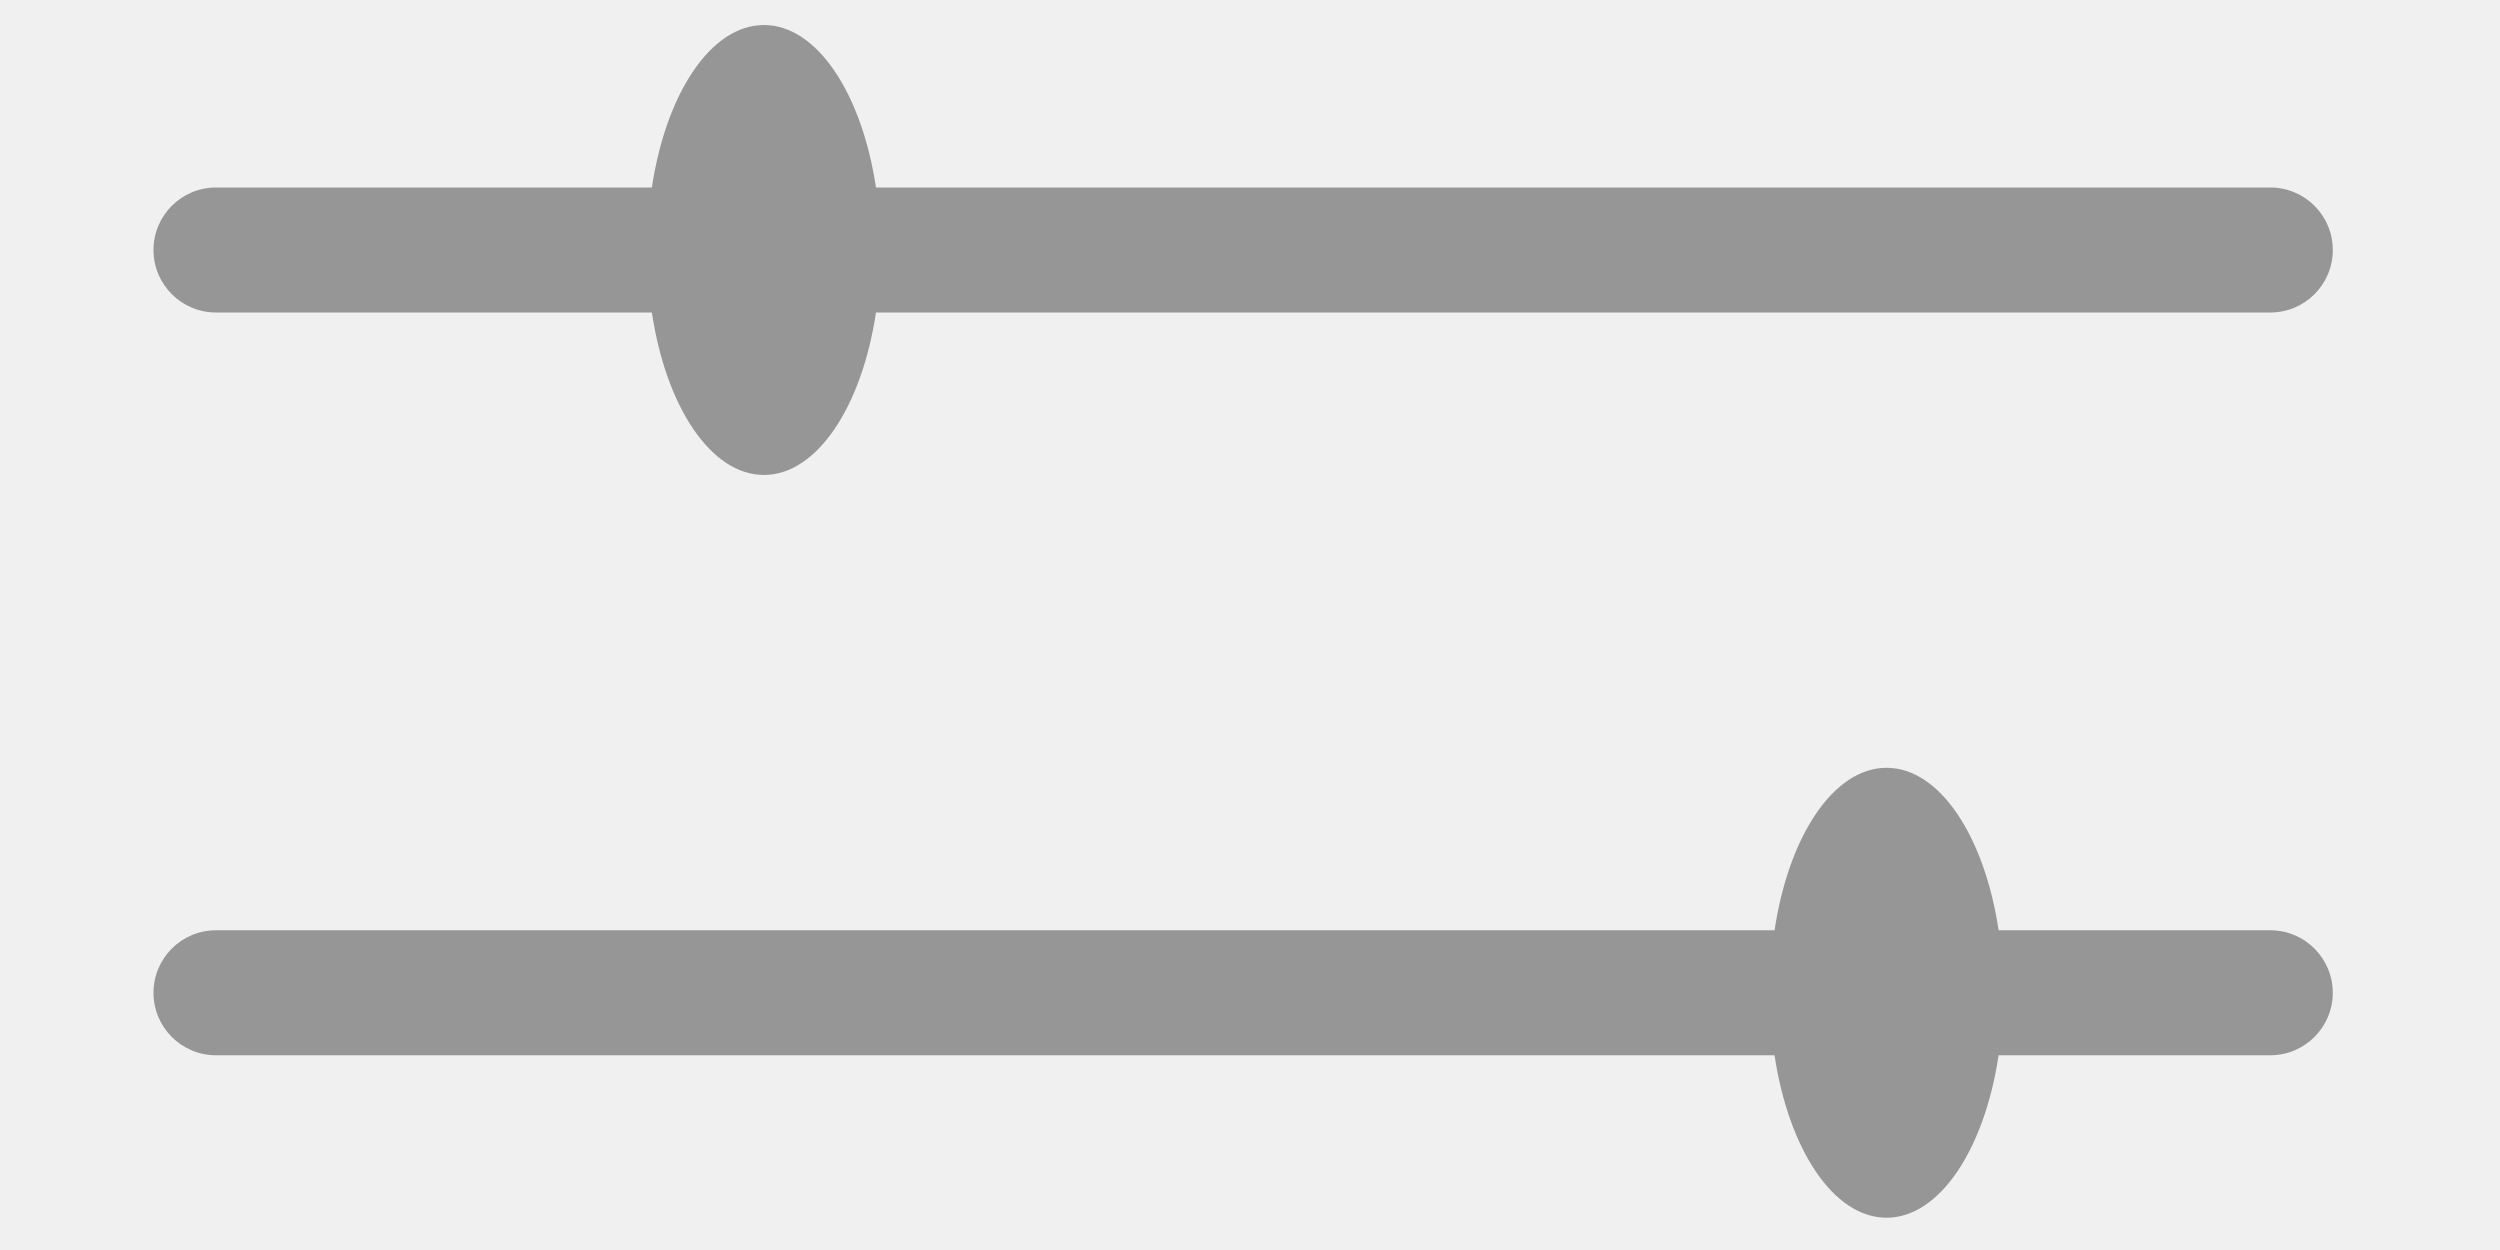
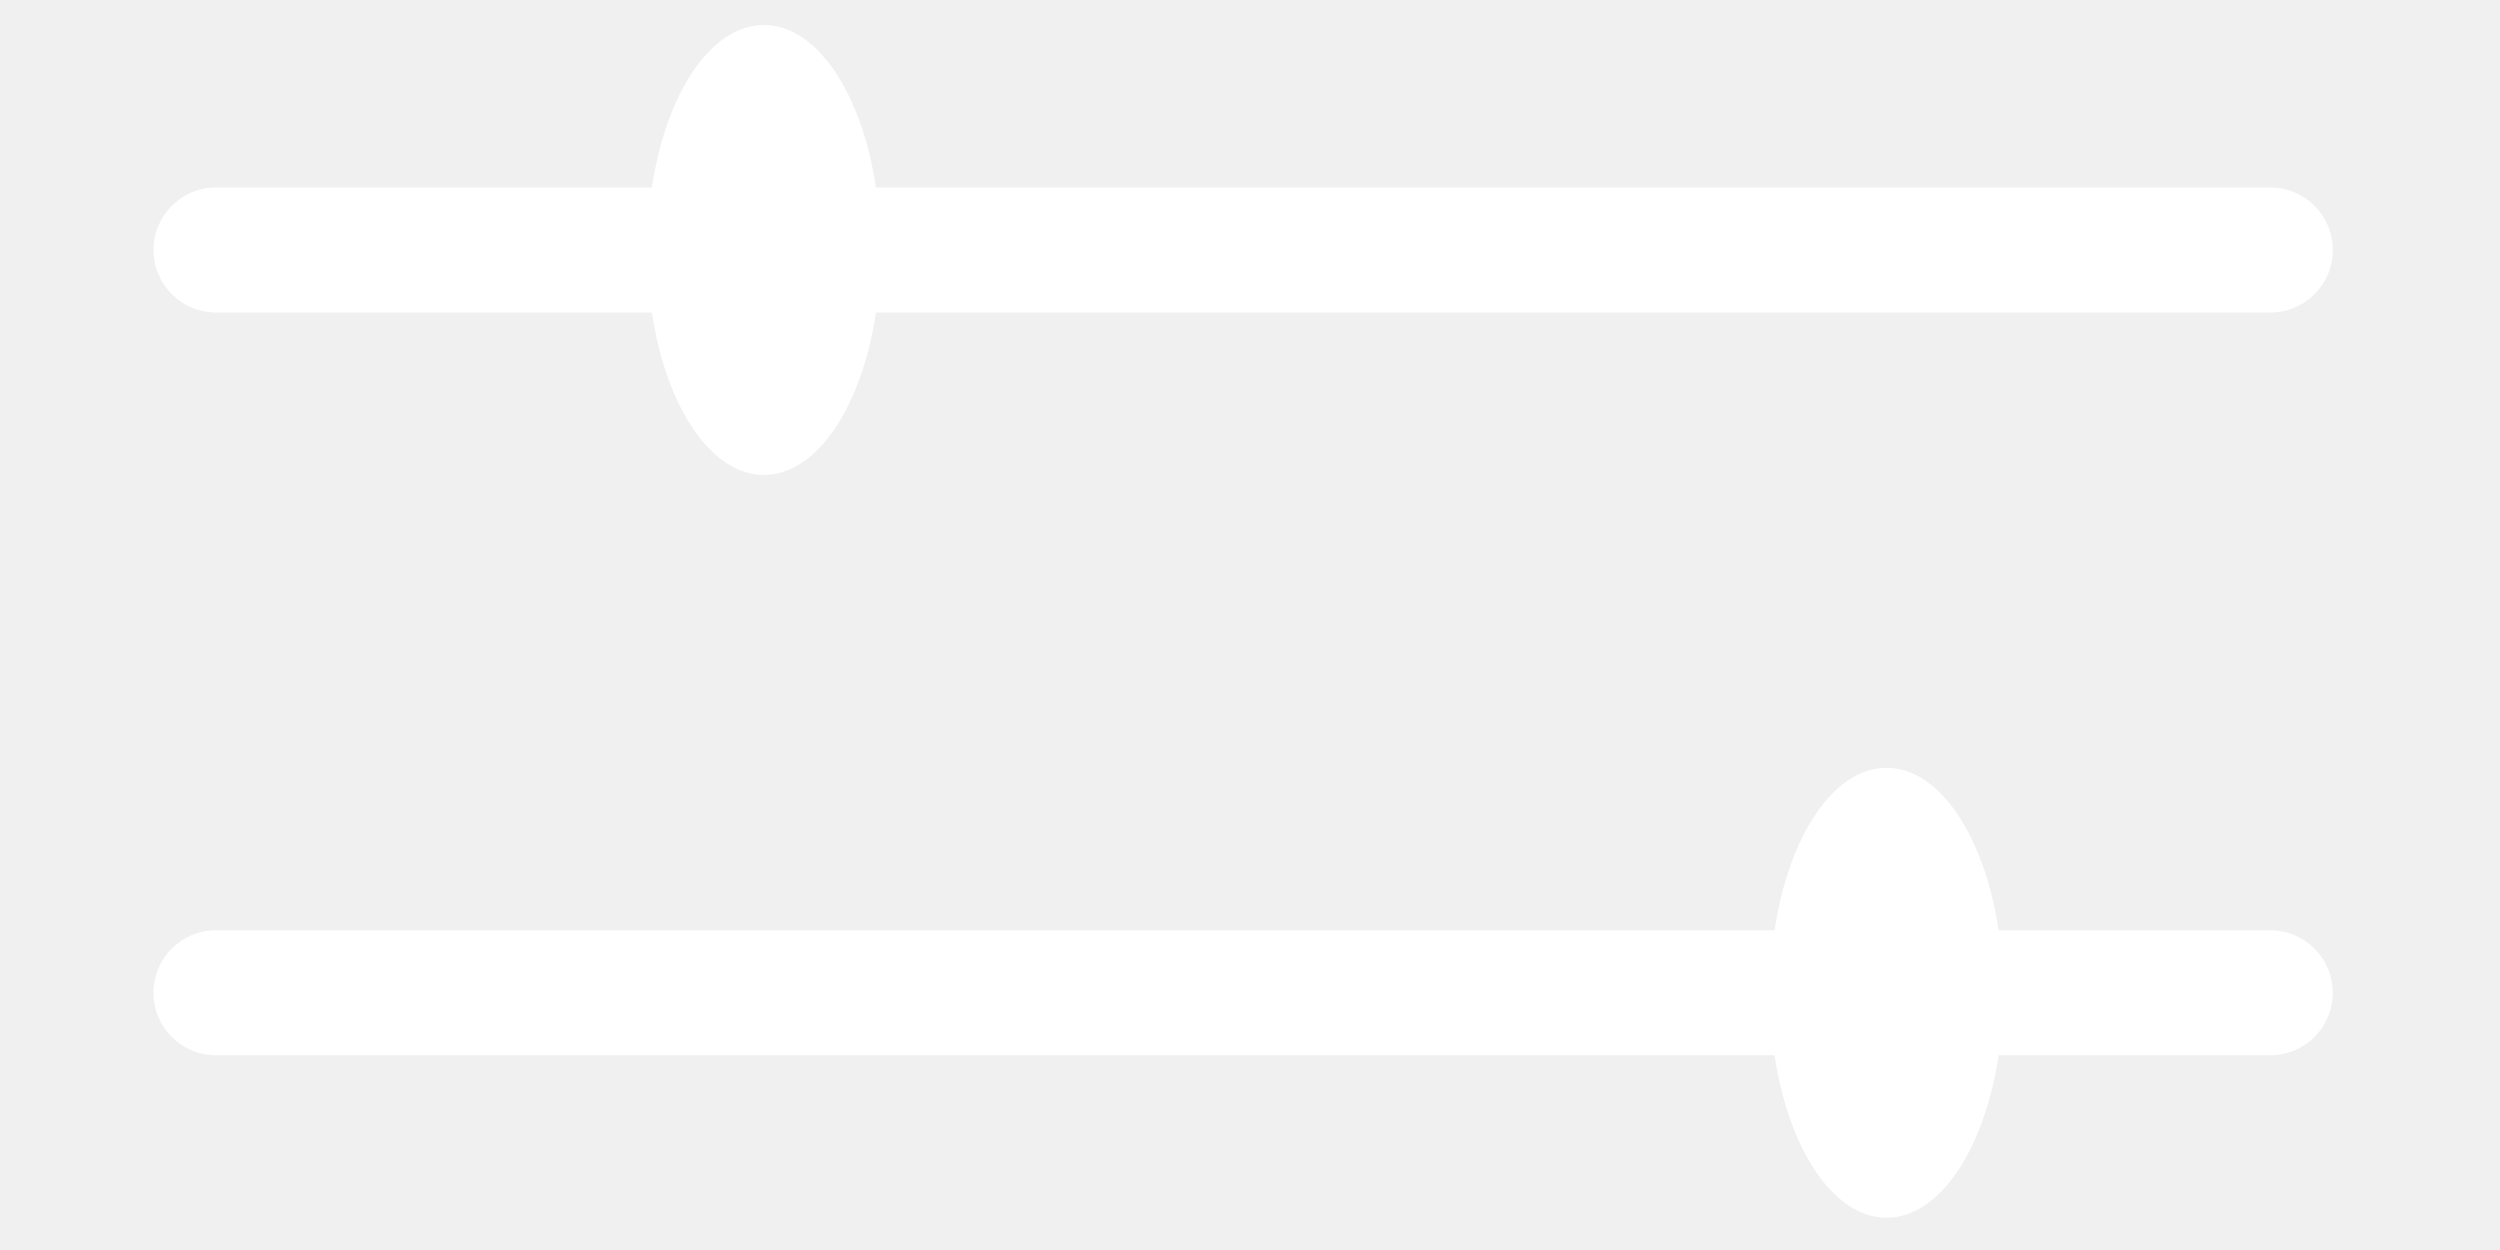
<svg xmlns="http://www.w3.org/2000/svg" version="1.1" id="Layer_1" x="0px" y="0px" width="100px" height="50px" viewBox="0 0 100 50" enable-background="new 0 0 100 50" xml:space="preserve">
-   <path fill="#969696" d="M90.812,7.5H35.039c-0.562-3.752-2.354-6.499-4.482-6.499c-2.127,0-3.919,2.747-4.482,6.499H8.64  c-1.381,0-2.5,1.119-2.5,2.5s1.119,2.5,2.5,2.5h17.435c0.562,3.752,2.354,6.498,4.482,6.498s3.92-2.746,4.482-6.498h55.773  c1.381,0,2.5-1.119,2.5-2.5S92.193,7.5,90.812,7.5z" />
-   <path fill="#969696" d="M90.812,37.211H79.945c-0.562-3.752-2.354-6.499-4.482-6.499s-3.919,2.747-4.48,6.499H8.64  c-1.381,0-2.5,1.119-2.5,2.5s1.119,2.5,2.5,2.5h62.342c0.562,3.752,2.354,6.498,4.48,6.498s3.92-2.746,4.482-6.498h10.867  c1.381,0,2.5-1.12,2.5-2.5S92.193,37.211,90.812,37.211z" />
+   <path fill="#ffffff" d="M90.812,7.5H35.039c-0.562-3.752-2.354-6.499-4.482-6.499c-2.127,0-3.919,2.747-4.482,6.499H8.64  c-1.381,0-2.5,1.119-2.5,2.5s1.119,2.5,2.5,2.5h17.435c0.562,3.752,2.354,6.498,4.482,6.498s3.92-2.746,4.482-6.498h55.773  c1.381,0,2.5-1.119,2.5-2.5S92.193,7.5,90.812,7.5z" />
+   <path fill="#ffffff" d="M90.812,37.211H79.945c-0.562-3.752-2.354-6.499-4.482-6.499s-3.919,2.747-4.48,6.499H8.64  c-1.381,0-2.5,1.119-2.5,2.5s1.119,2.5,2.5,2.5h62.342c0.562,3.752,2.354,6.498,4.48,6.498s3.92-2.746,4.482-6.498h10.867  c1.381,0,2.5-1.12,2.5-2.5S92.193,37.211,90.812,37.211z" />
</svg>
